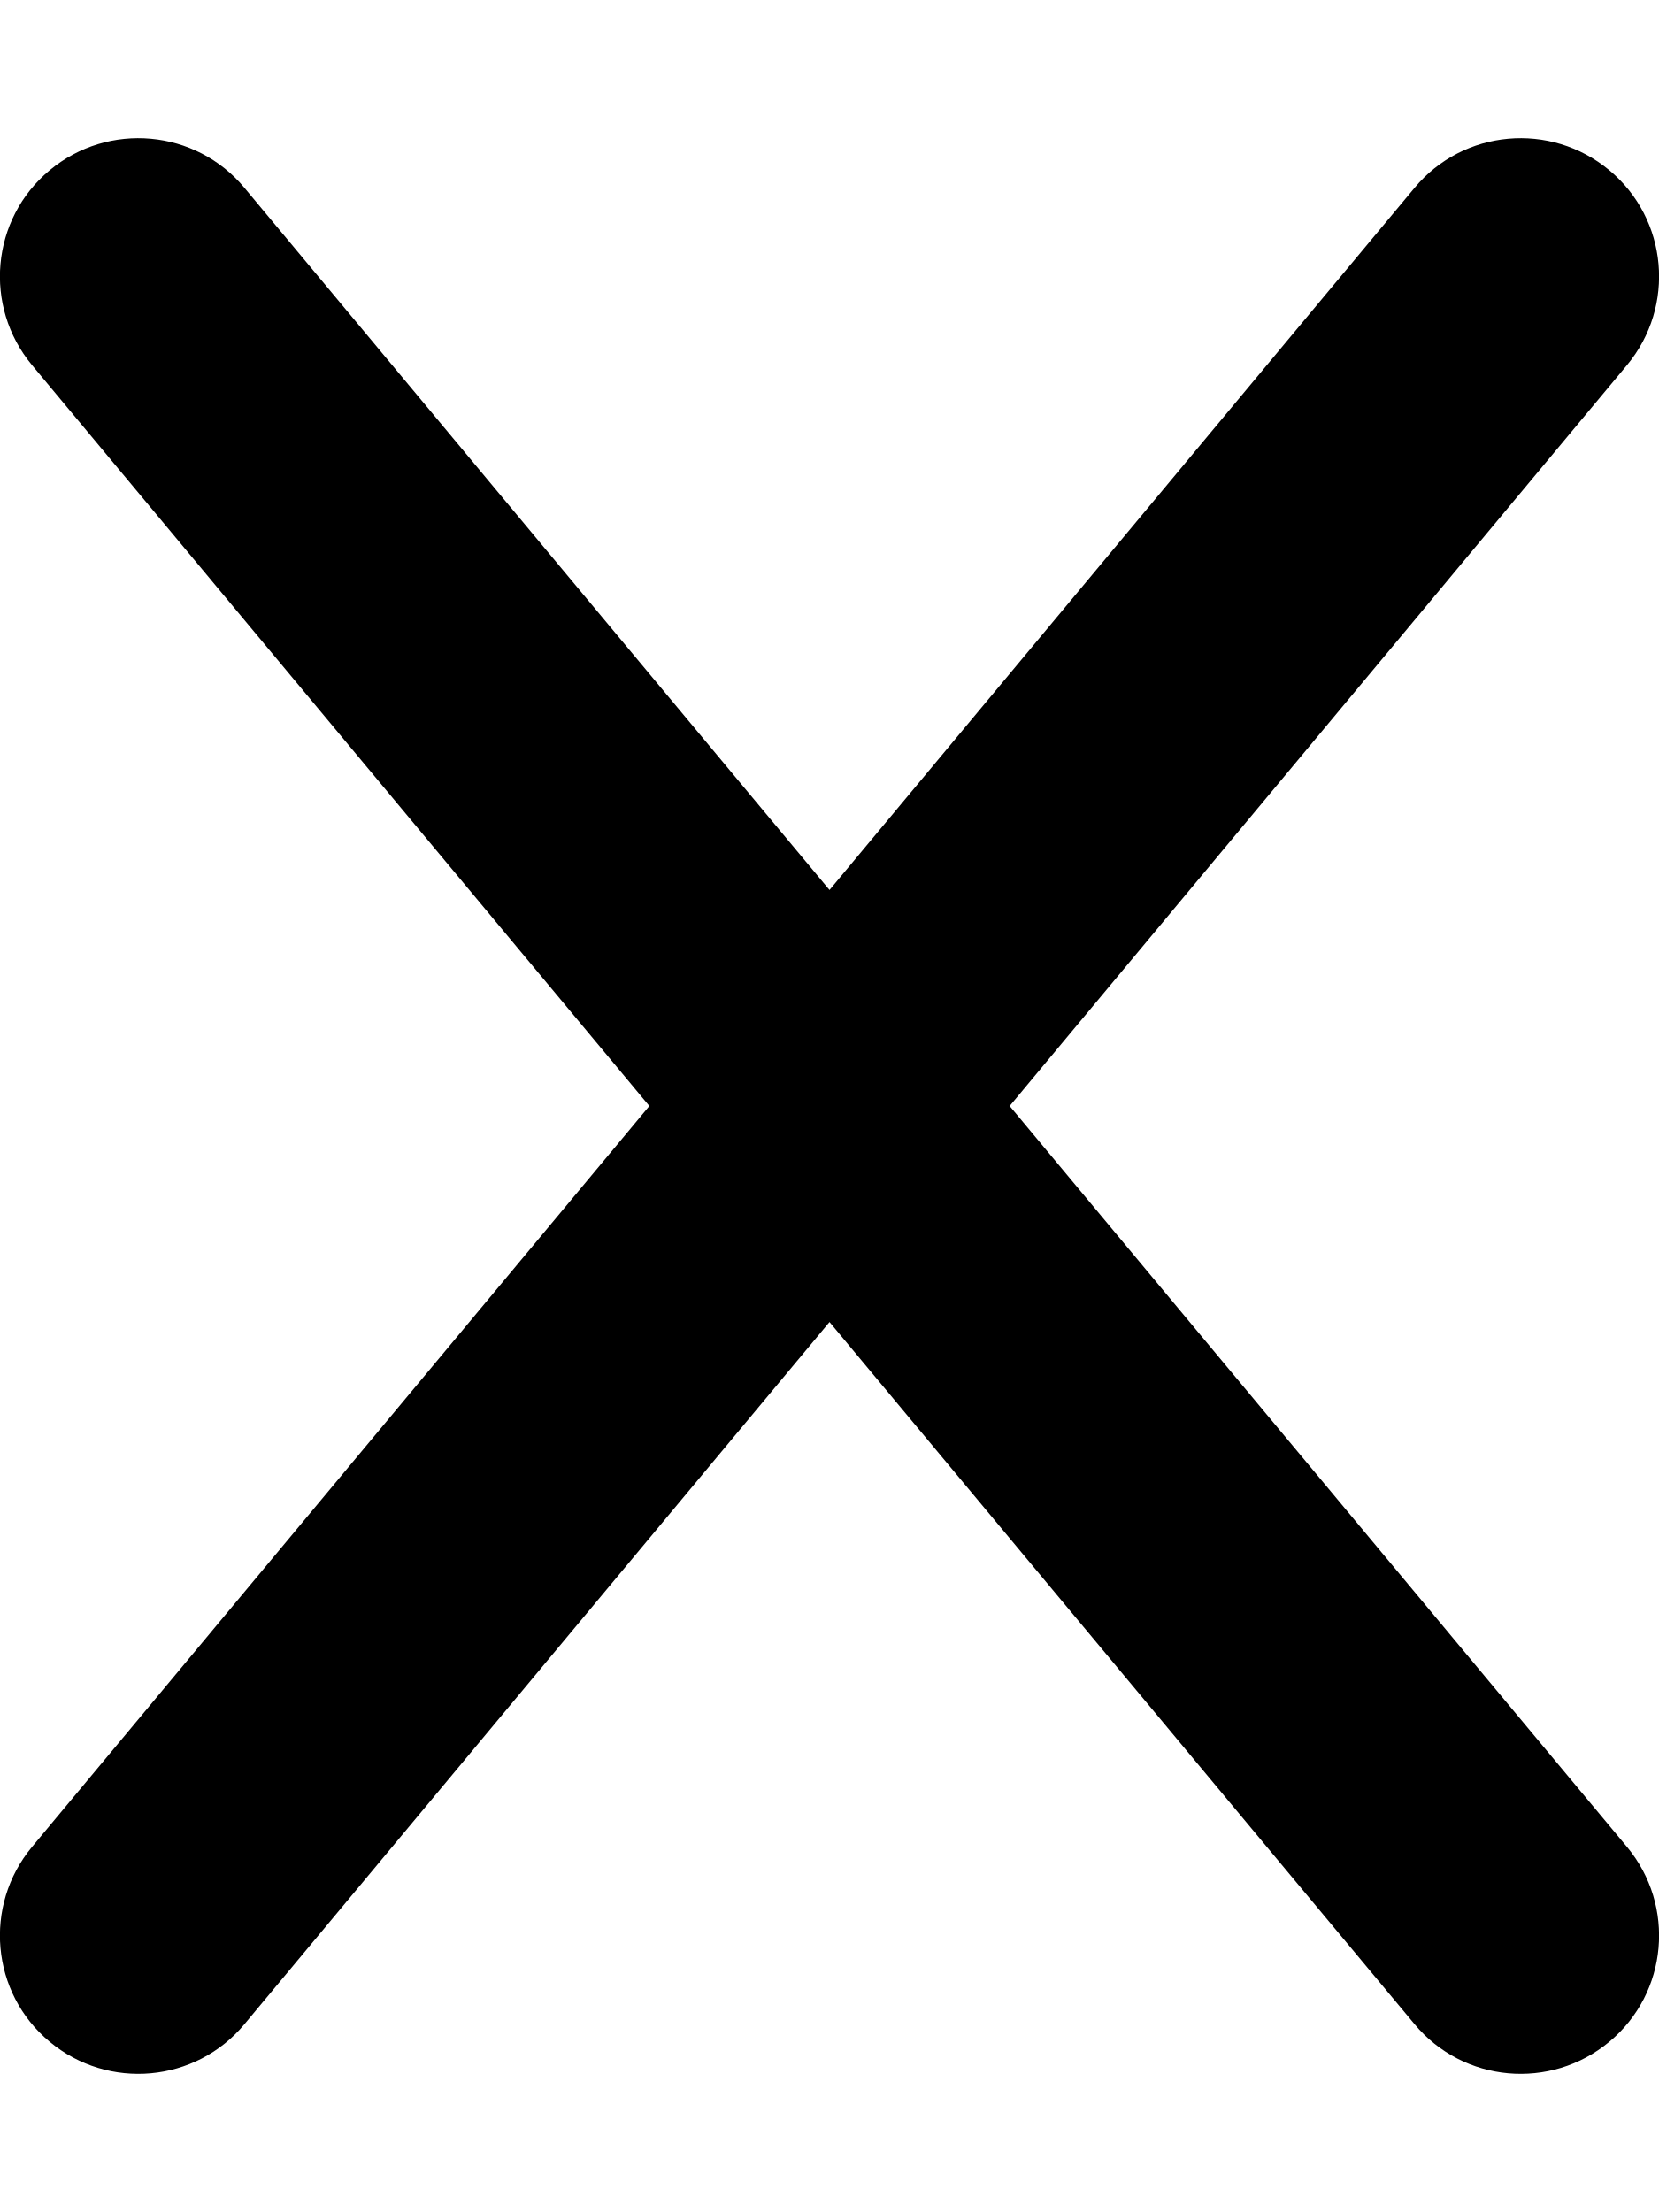
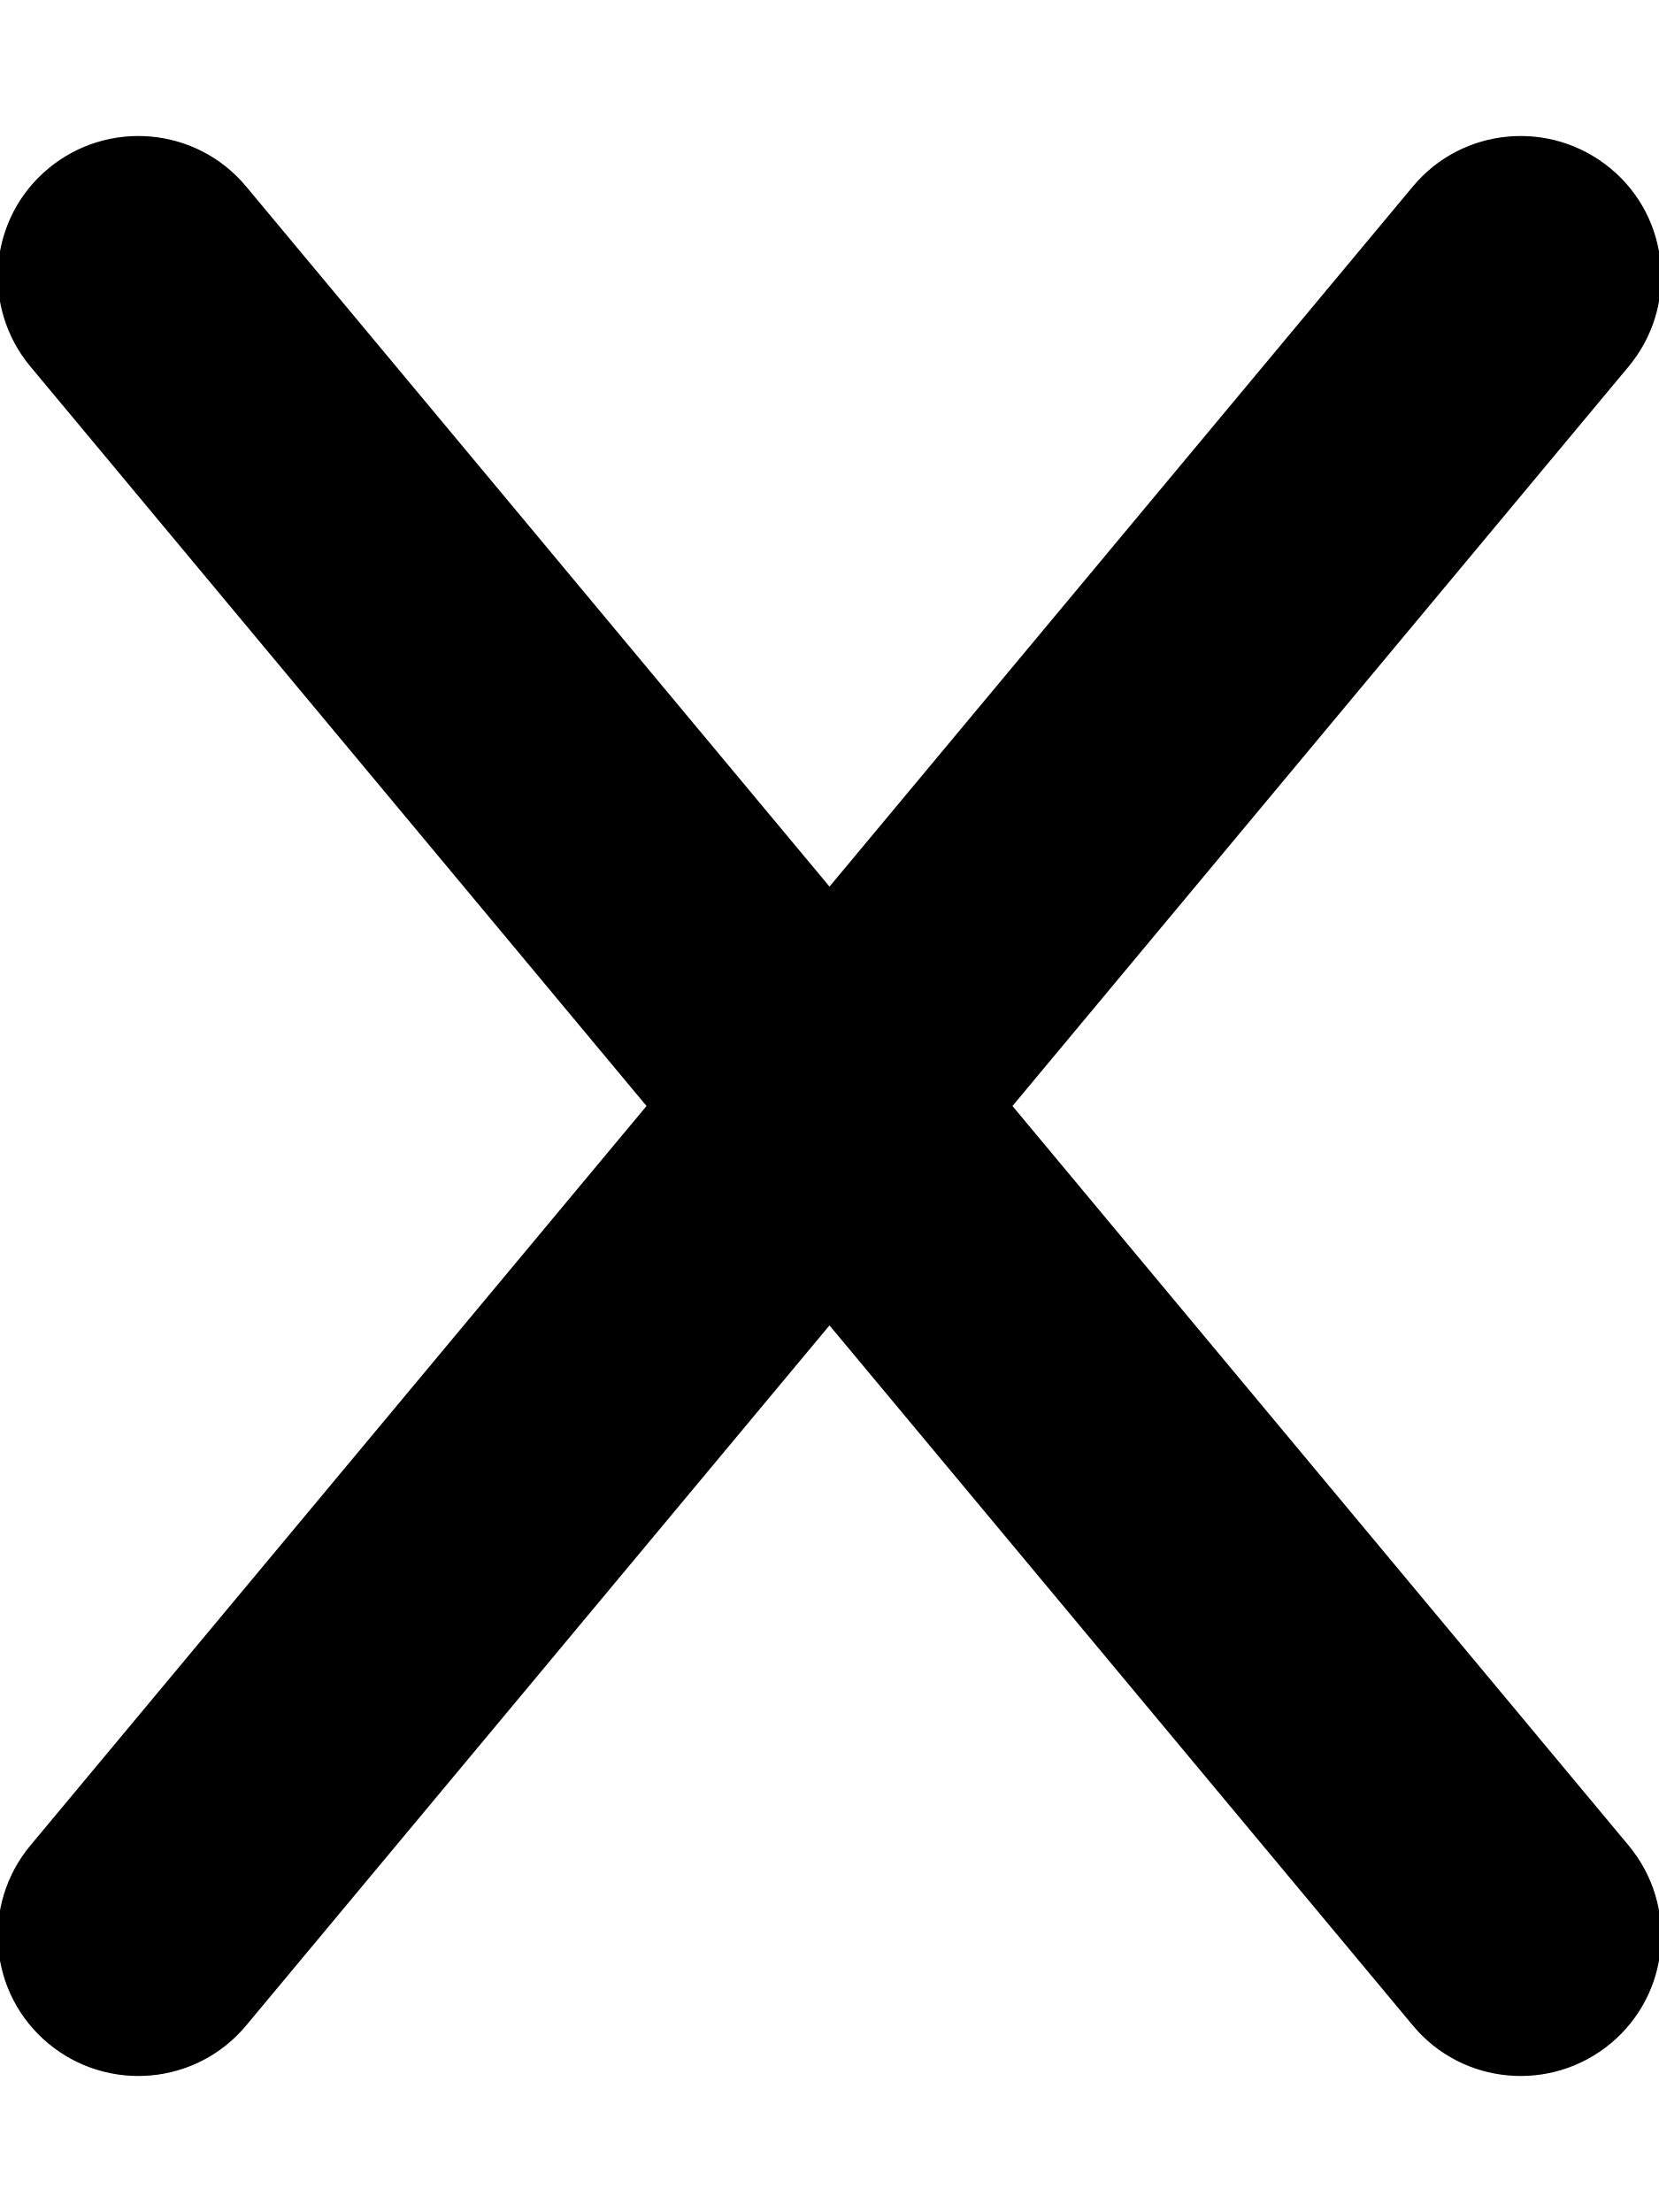
<svg xmlns="http://www.w3.org/2000/svg" viewBox="0 0 384 512">
-   <path d="M376.6 84.5c11.3-13.6 9.5-33.8-4.1-45.1s-33.8-9.5-45.1 4.1L192 206 56.6 43.5C45.3 29.9 25.1 28.1 11.5 39.4S-3.9 70.9 7.4 84.5L150.3 256 7.4 427.5c-11.3 13.6-9.5 33.8 4.1 45.1s33.8 9.5 45.1-4.1L192 306 327.4 468.5c11.3 13.6 31.5 15.4 45.1 4.1s15.4-31.5 4.1-45.1L233.7 256 376.6 84.5z" />
+   <path fill="currentColor" stroke="currentColor" d="M376.6 84.5c11.3-13.6 9.5-33.8-4.1-45.1s-33.8-9.5-45.1 4.1L192 206 56.6 43.5C45.3 29.9 25.1 28.1 11.5 39.4S-3.9 70.9 7.4 84.5L150.3 256 7.4 427.5c-11.3 13.6-9.5 33.8 4.1 45.1s33.8 9.5 45.1-4.1L192 306 327.4 468.5c11.3 13.6 31.5 15.4 45.1 4.1s15.4-31.5 4.1-45.1L233.7 256 376.6 84.5z" />
</svg>
